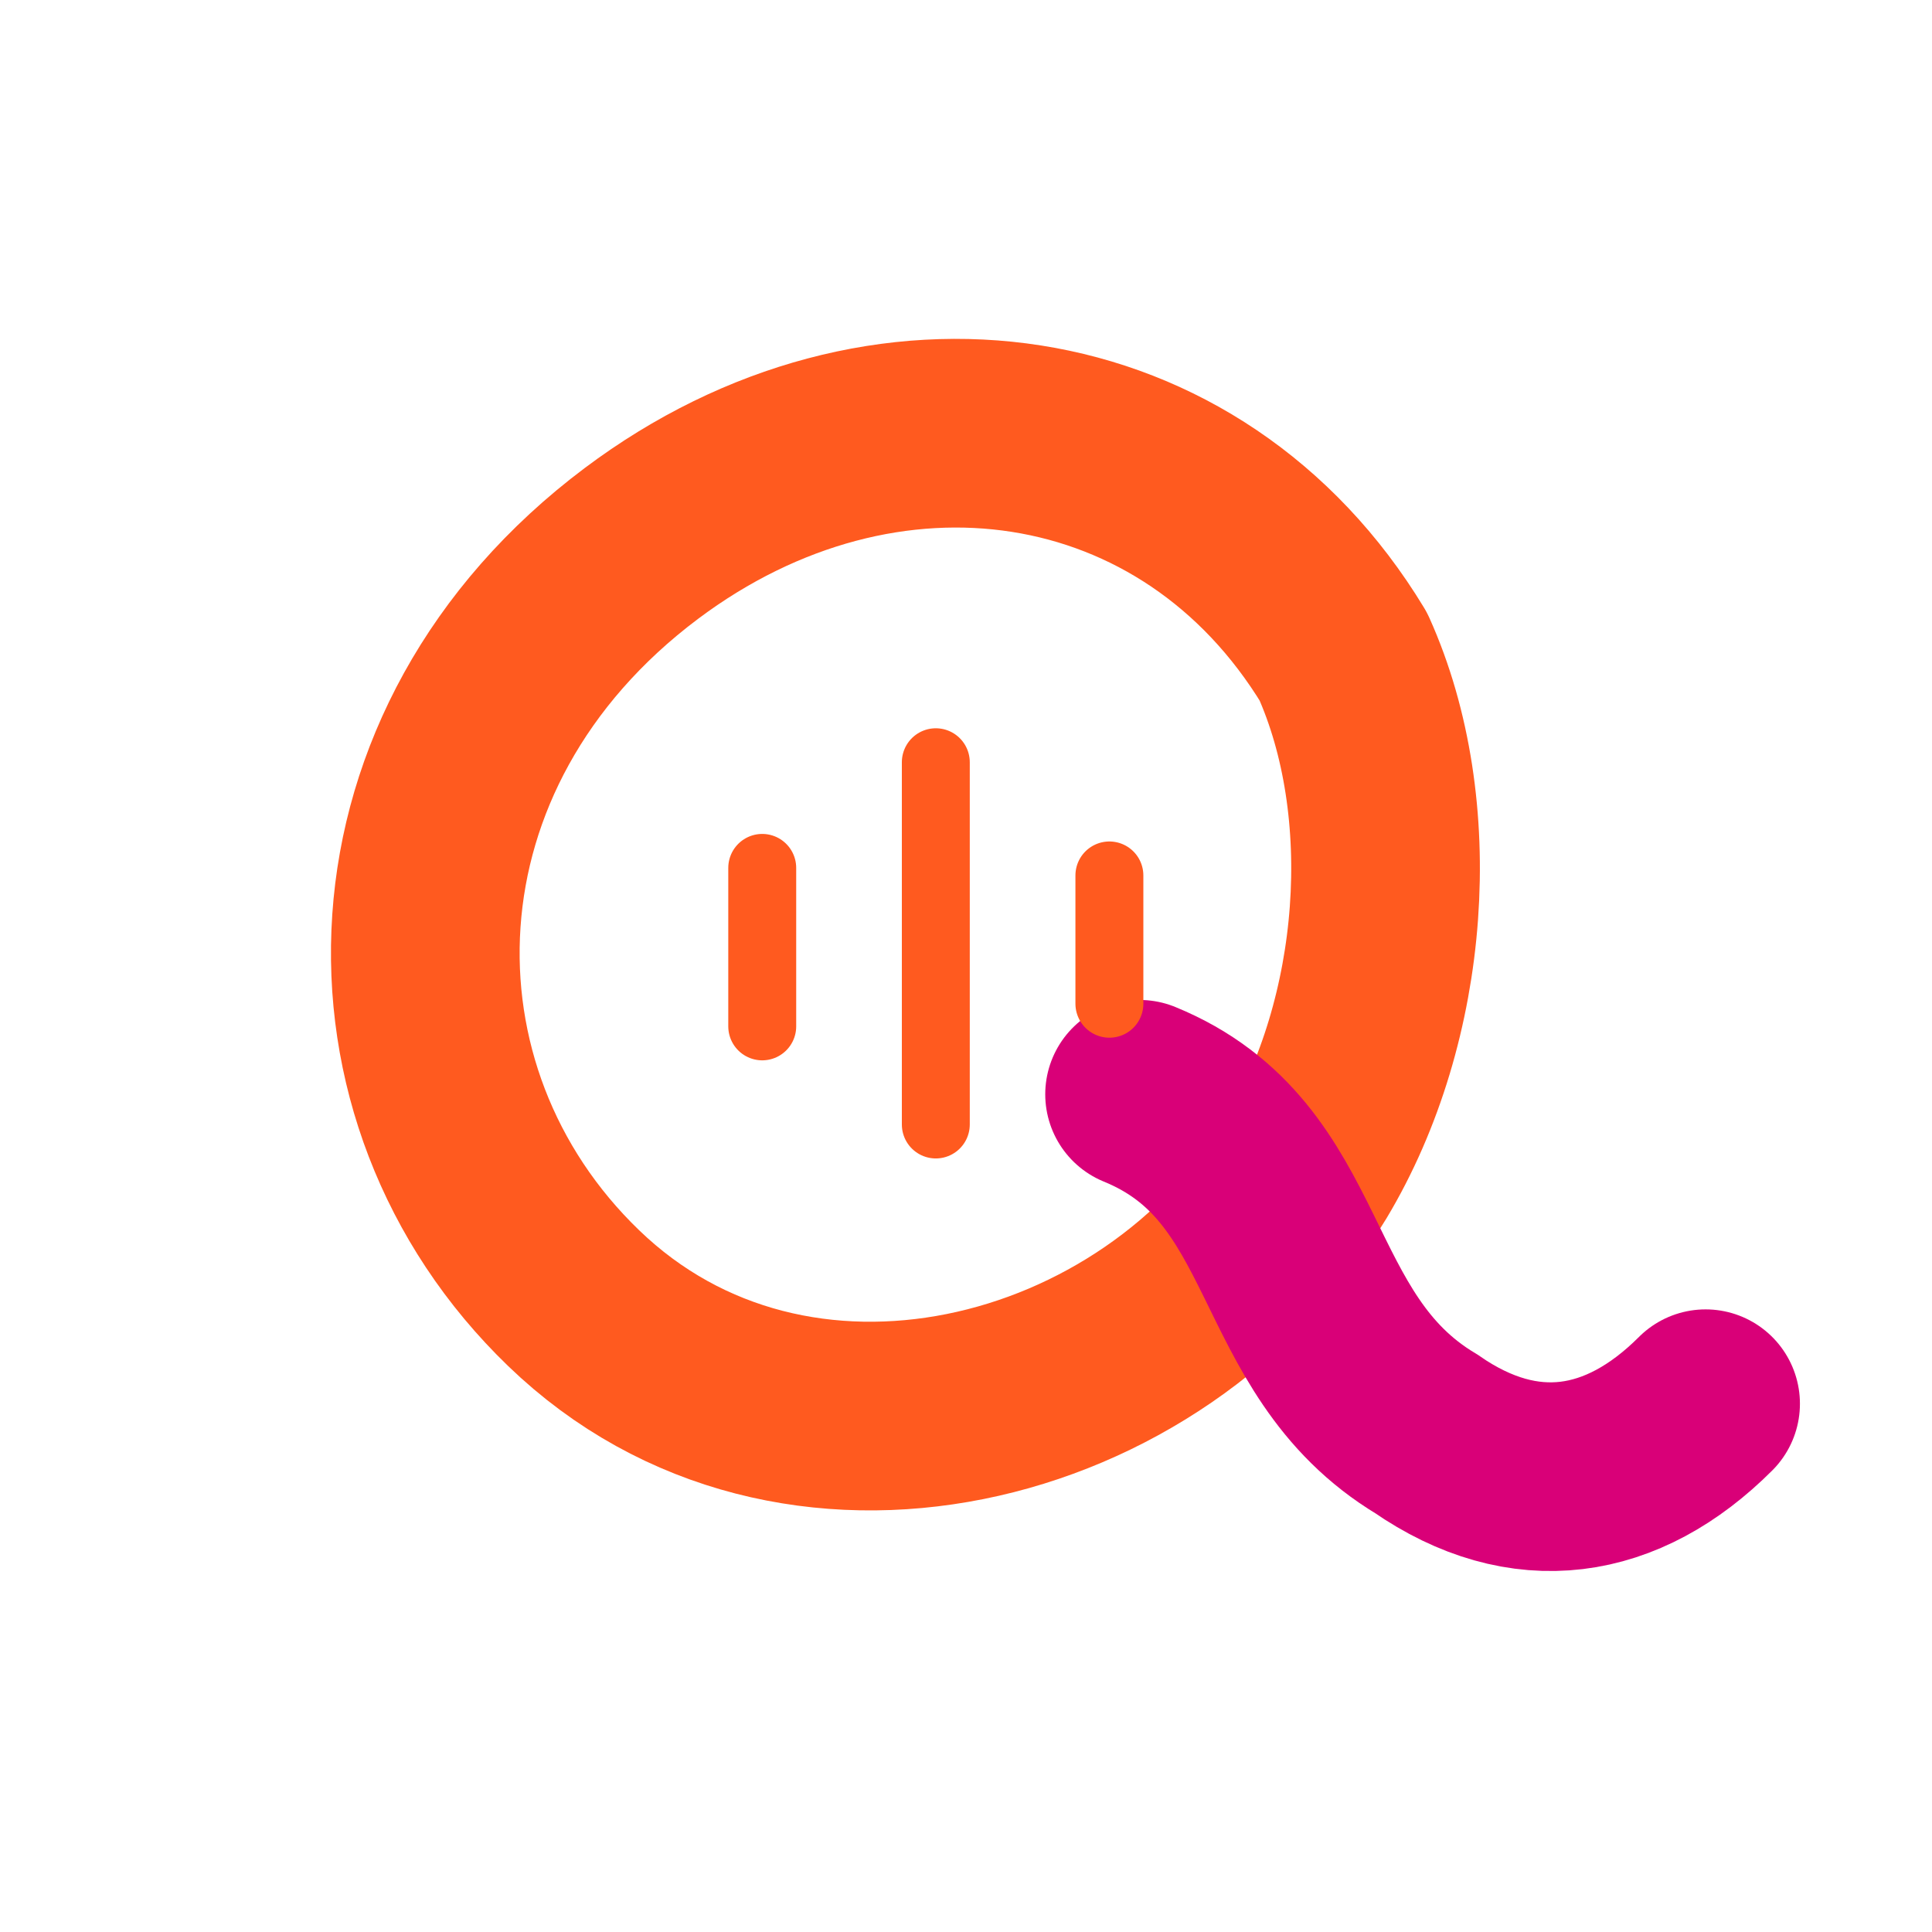
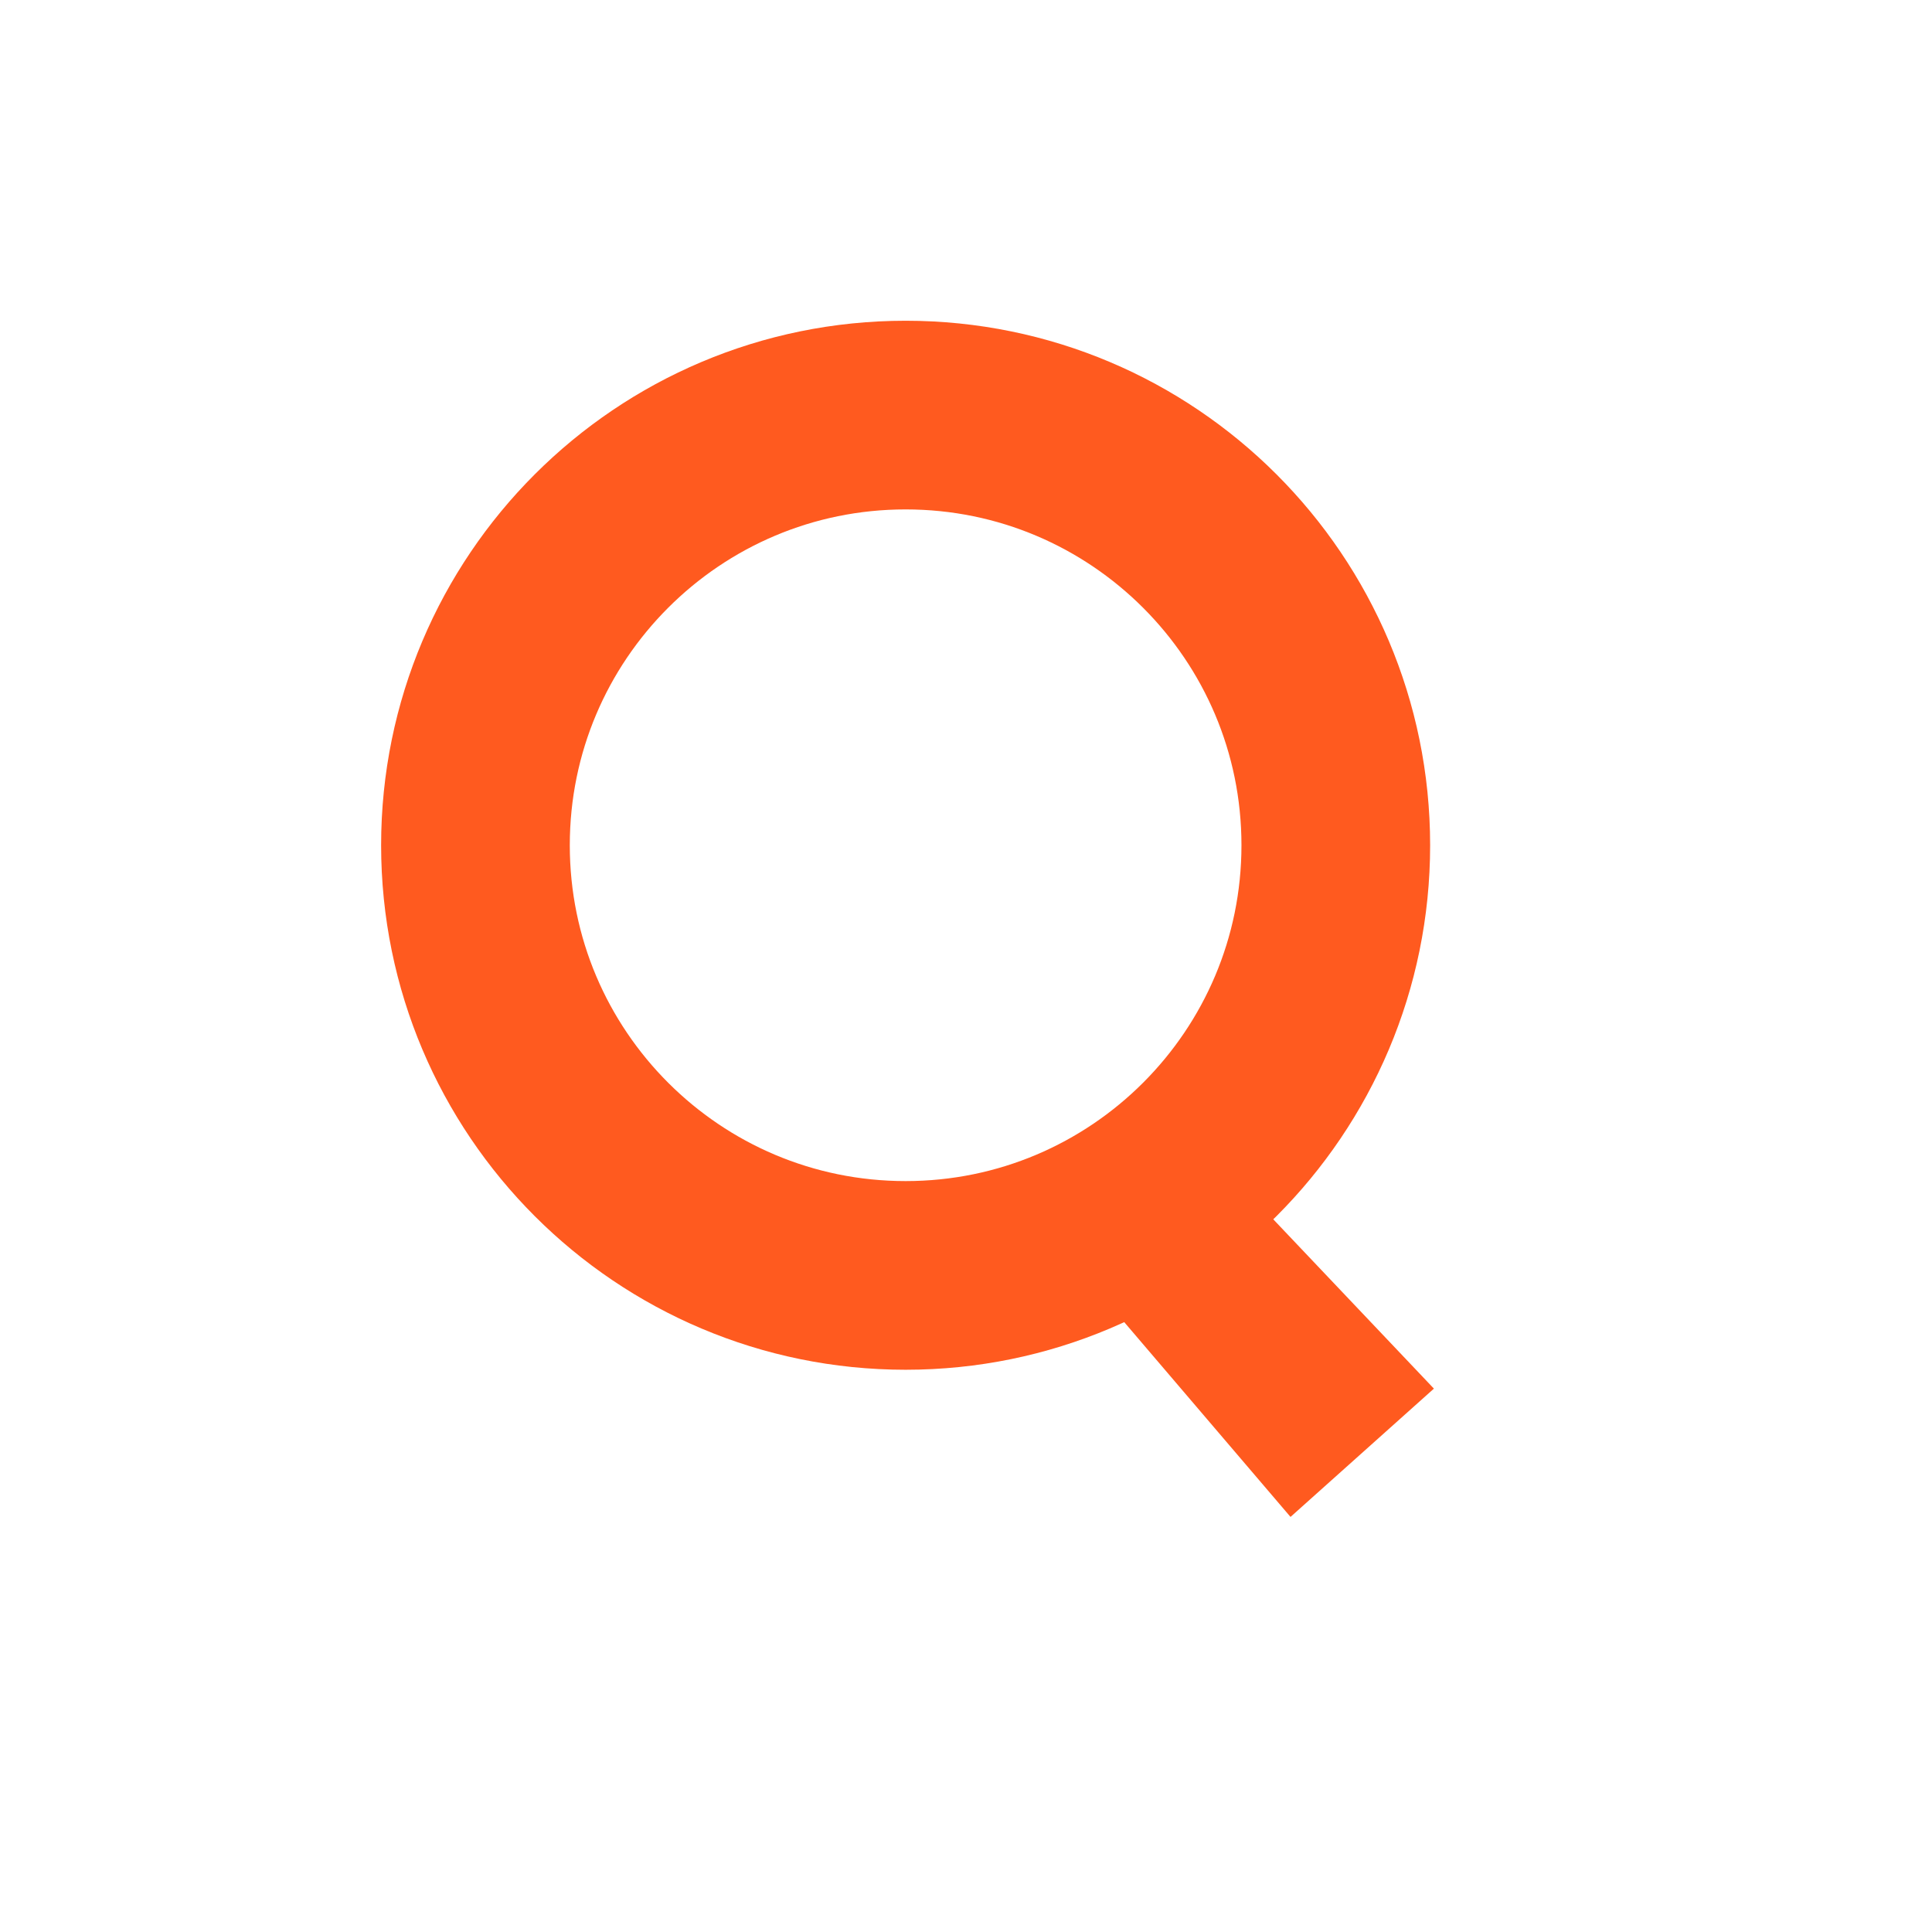
<svg xmlns="http://www.w3.org/2000/svg" width="256" height="256" viewBox="0 0 256 256">
-   <path d="M178 87C158 54 117 48 85 72C49 99 48 145 76 172C105 200 153 188 173 155C185 135 187 107 178 87Z" fill="none" stroke="#FF5A1F" stroke-width="25" stroke-linecap="round" stroke-linejoin="round" />
-   <path d="M151 145C173 154 169 178 189 190C202 199 215 197 226 186" fill="none" stroke="#D90078" stroke-width="25" stroke-linecap="round" />
-   <path d="M101 115V136M124 101V149M147 116V133" stroke="#FF5A1F" stroke-width="9" stroke-linecap="round" />
+   <circle cx="120" cy="112" r="57" fill="none" stroke="#FF5A1F" stroke-width="25" />
+   <path d="M153 145L190 184L171 201L136 160Z" fill="#FF5A1F" />
</svg>
